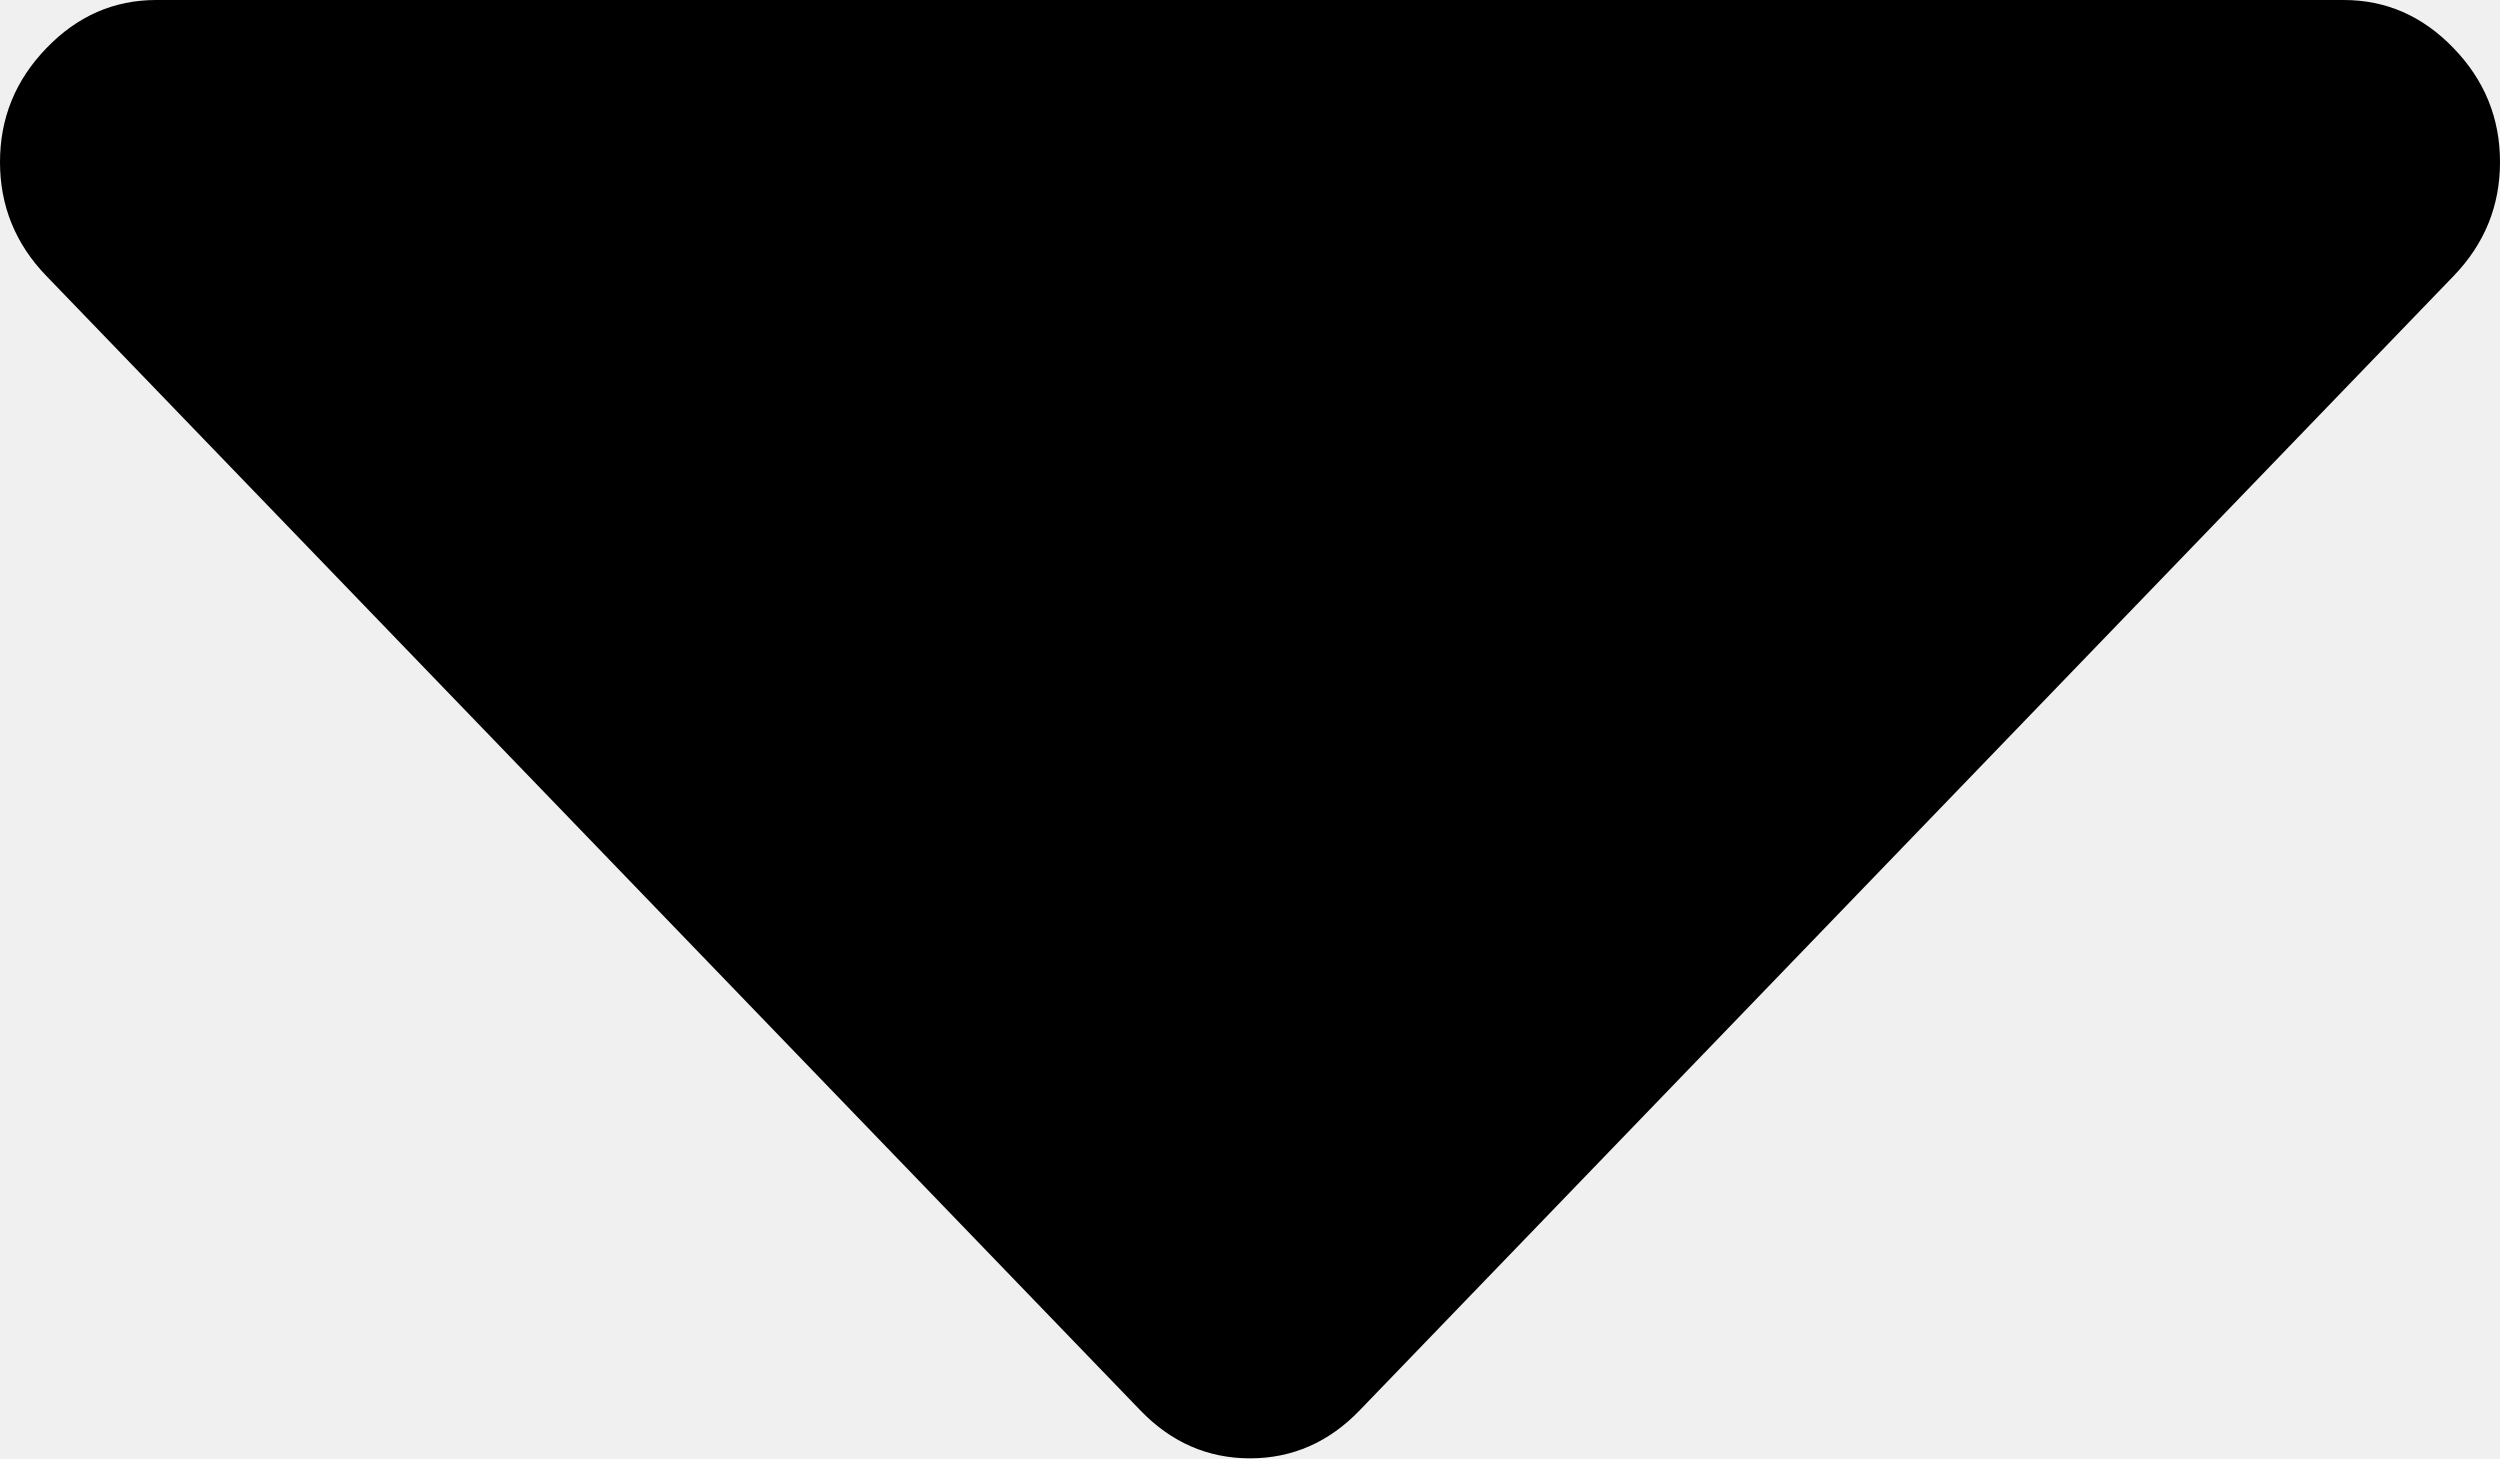
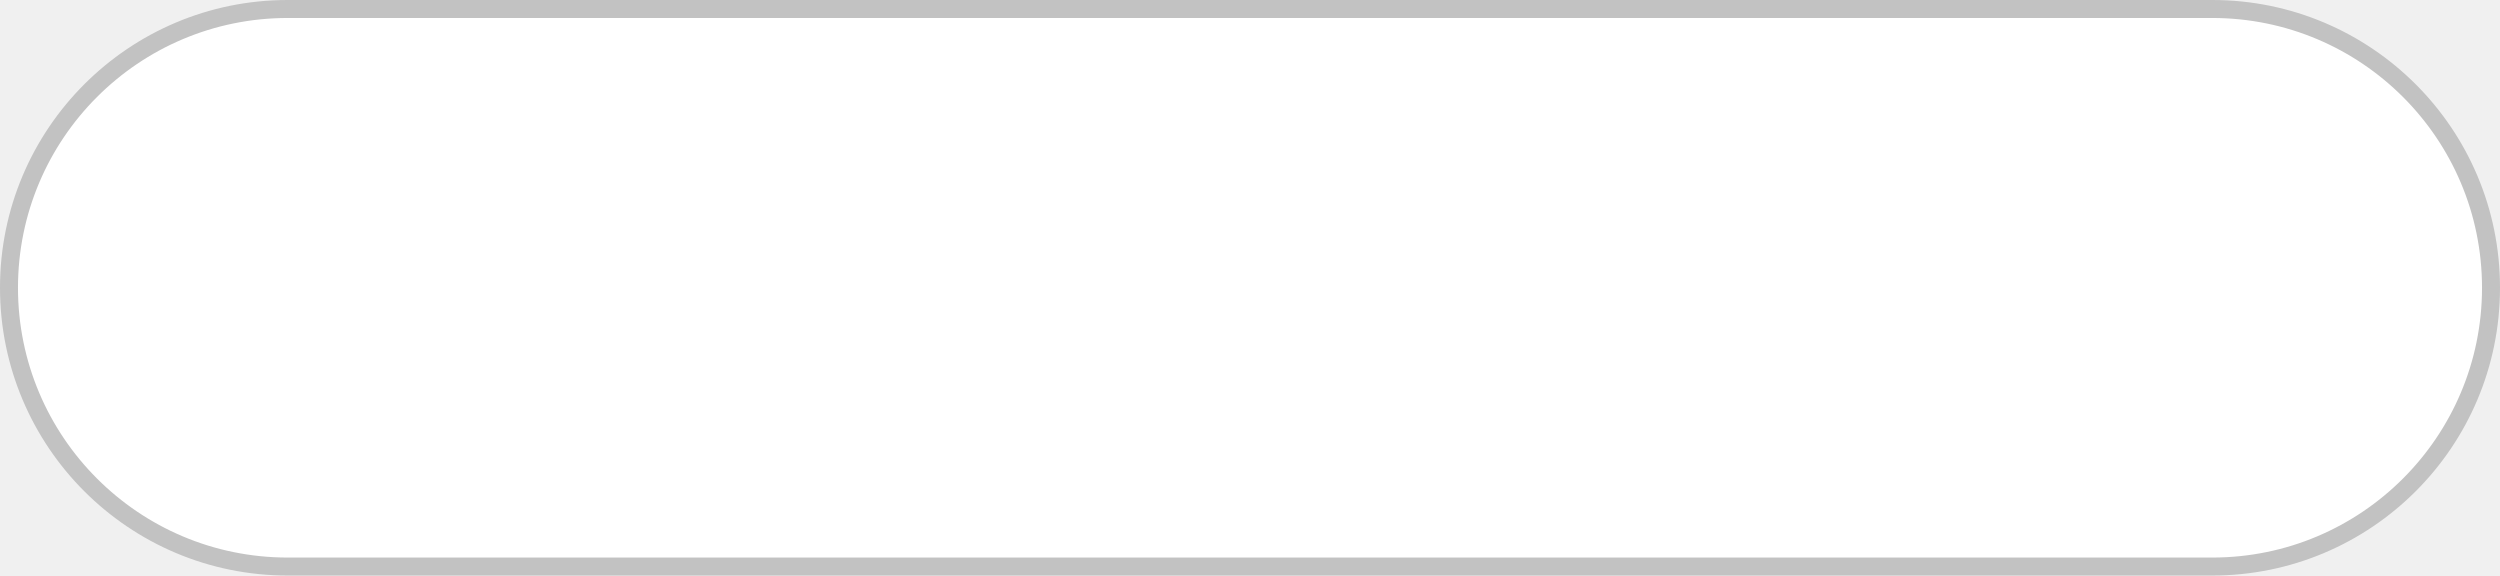
- <svg xmlns="http://www.w3.org/2000/svg" version="1.1" width="12px" height="7px">
-   <g transform="matrix(1 0 0 1 -1088 -644 )">
-     <path d="M 11.777 0.231  C 11.926 0.385  12 0.567  12 0.778  C 12 0.988  11.926 1.171  11.777 1.325  L 6.527 6.769  C 6.379 6.923  6.203 7  6 7  C 5.797 7  5.621 6.923  5.473 6.769  L 0.223 1.325  C 0.074 1.171  0 0.988  0 0.778  C 0 0.567  0.074 0.385  0.223 0.231  C 0.371 0.077  0.547 0  0.75 0  L 11.25 0  C 11.453 0  11.629 0.077  11.777 0.231  Z " fill-rule="nonzero" fill="#000000" stroke="none" transform="matrix(1 0 0 1 1088 644 )" />
+ <svg xmlns="http://www.w3.org/2000/svg" version="1.1" width="139px" height="32px">
+   <g transform="matrix(1 0 0 1 -816 -442 )">
+     <path d="M 816.5 458  A 15.5 15.5 0 0 1 832 442.5 L 939 442.5  A 15.5 15.5 0 0 1 954.5 458 A 15.5 15.5 0 0 1 939 473.5 L 832 473.5  A 15.5 15.5 0 0 1 816.5 458 Z " fill-rule="nonzero" fill="#ffffff" stroke="none" />
+     <path d="M 816.5 458  A 15.5 15.5 0 0 1 832 442.5 L 939 442.5  A 15.5 15.5 0 0 1 954.5 458 A 15.5 15.5 0 0 1 939 473.5 L 832 473.5  A 15.5 15.5 0 0 1 816.5 458 Z " stroke-width="1" stroke="#c2c2c2" fill="none" />
  </g>
</svg>
